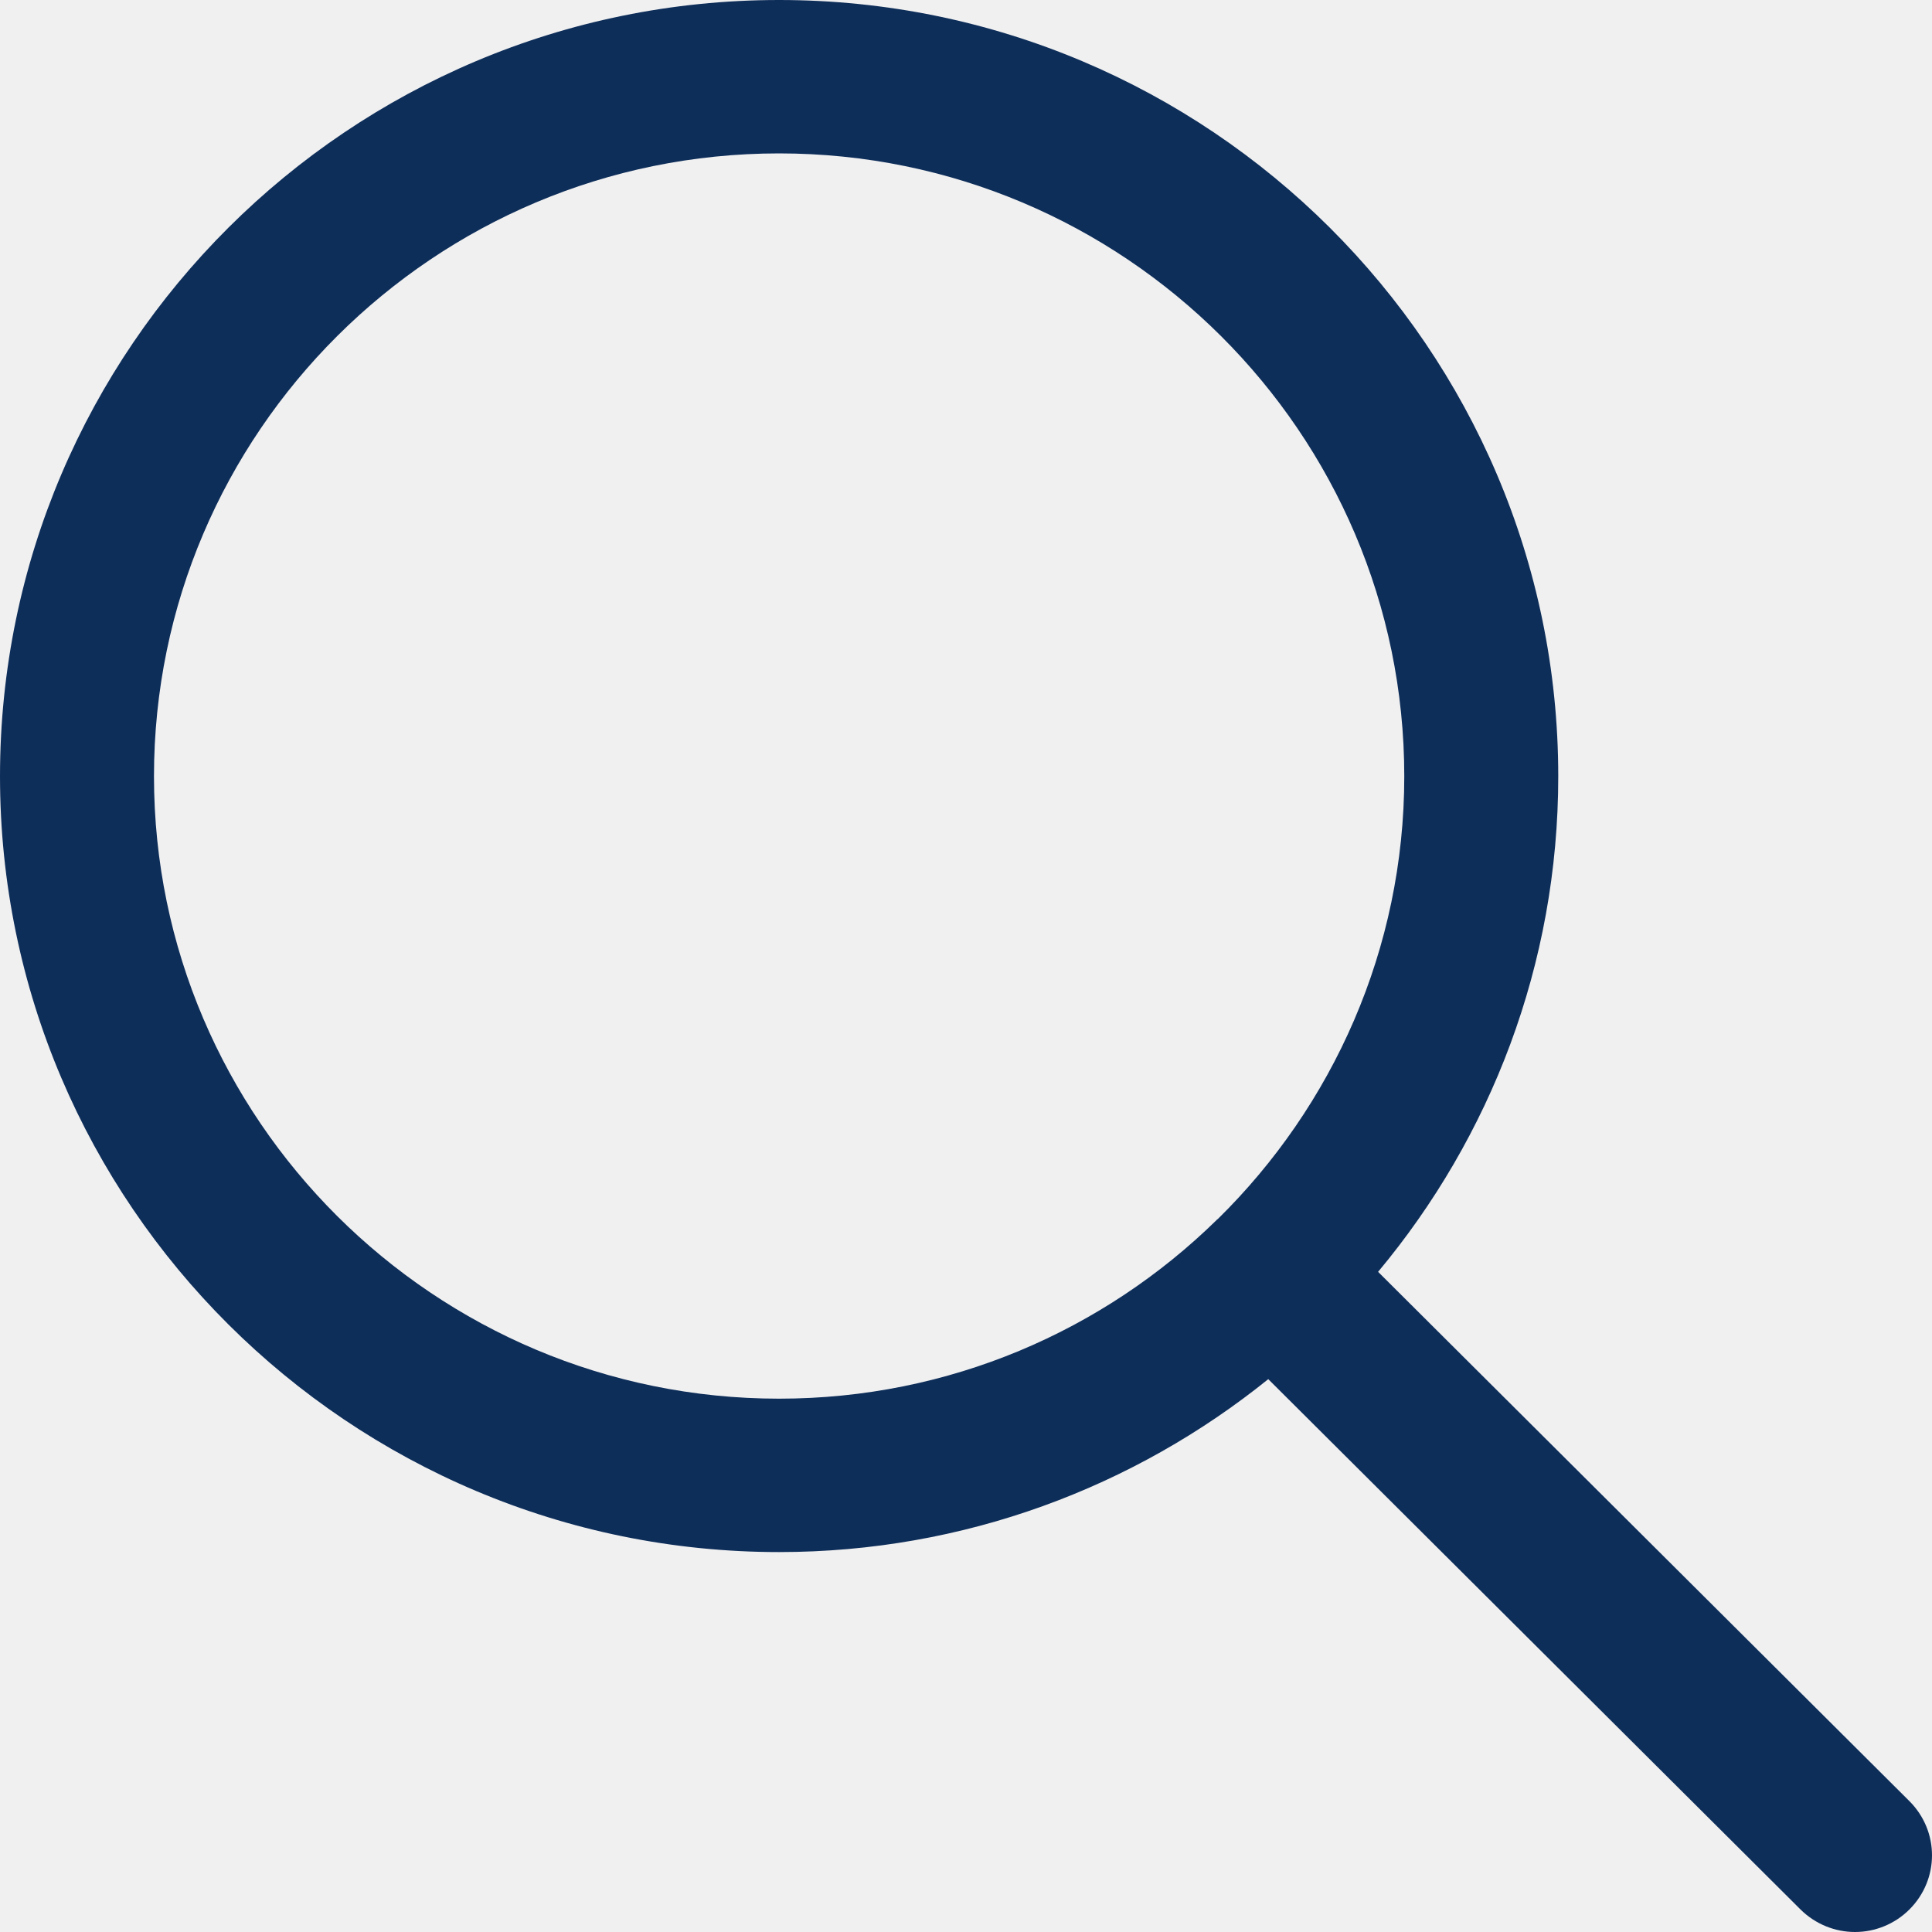
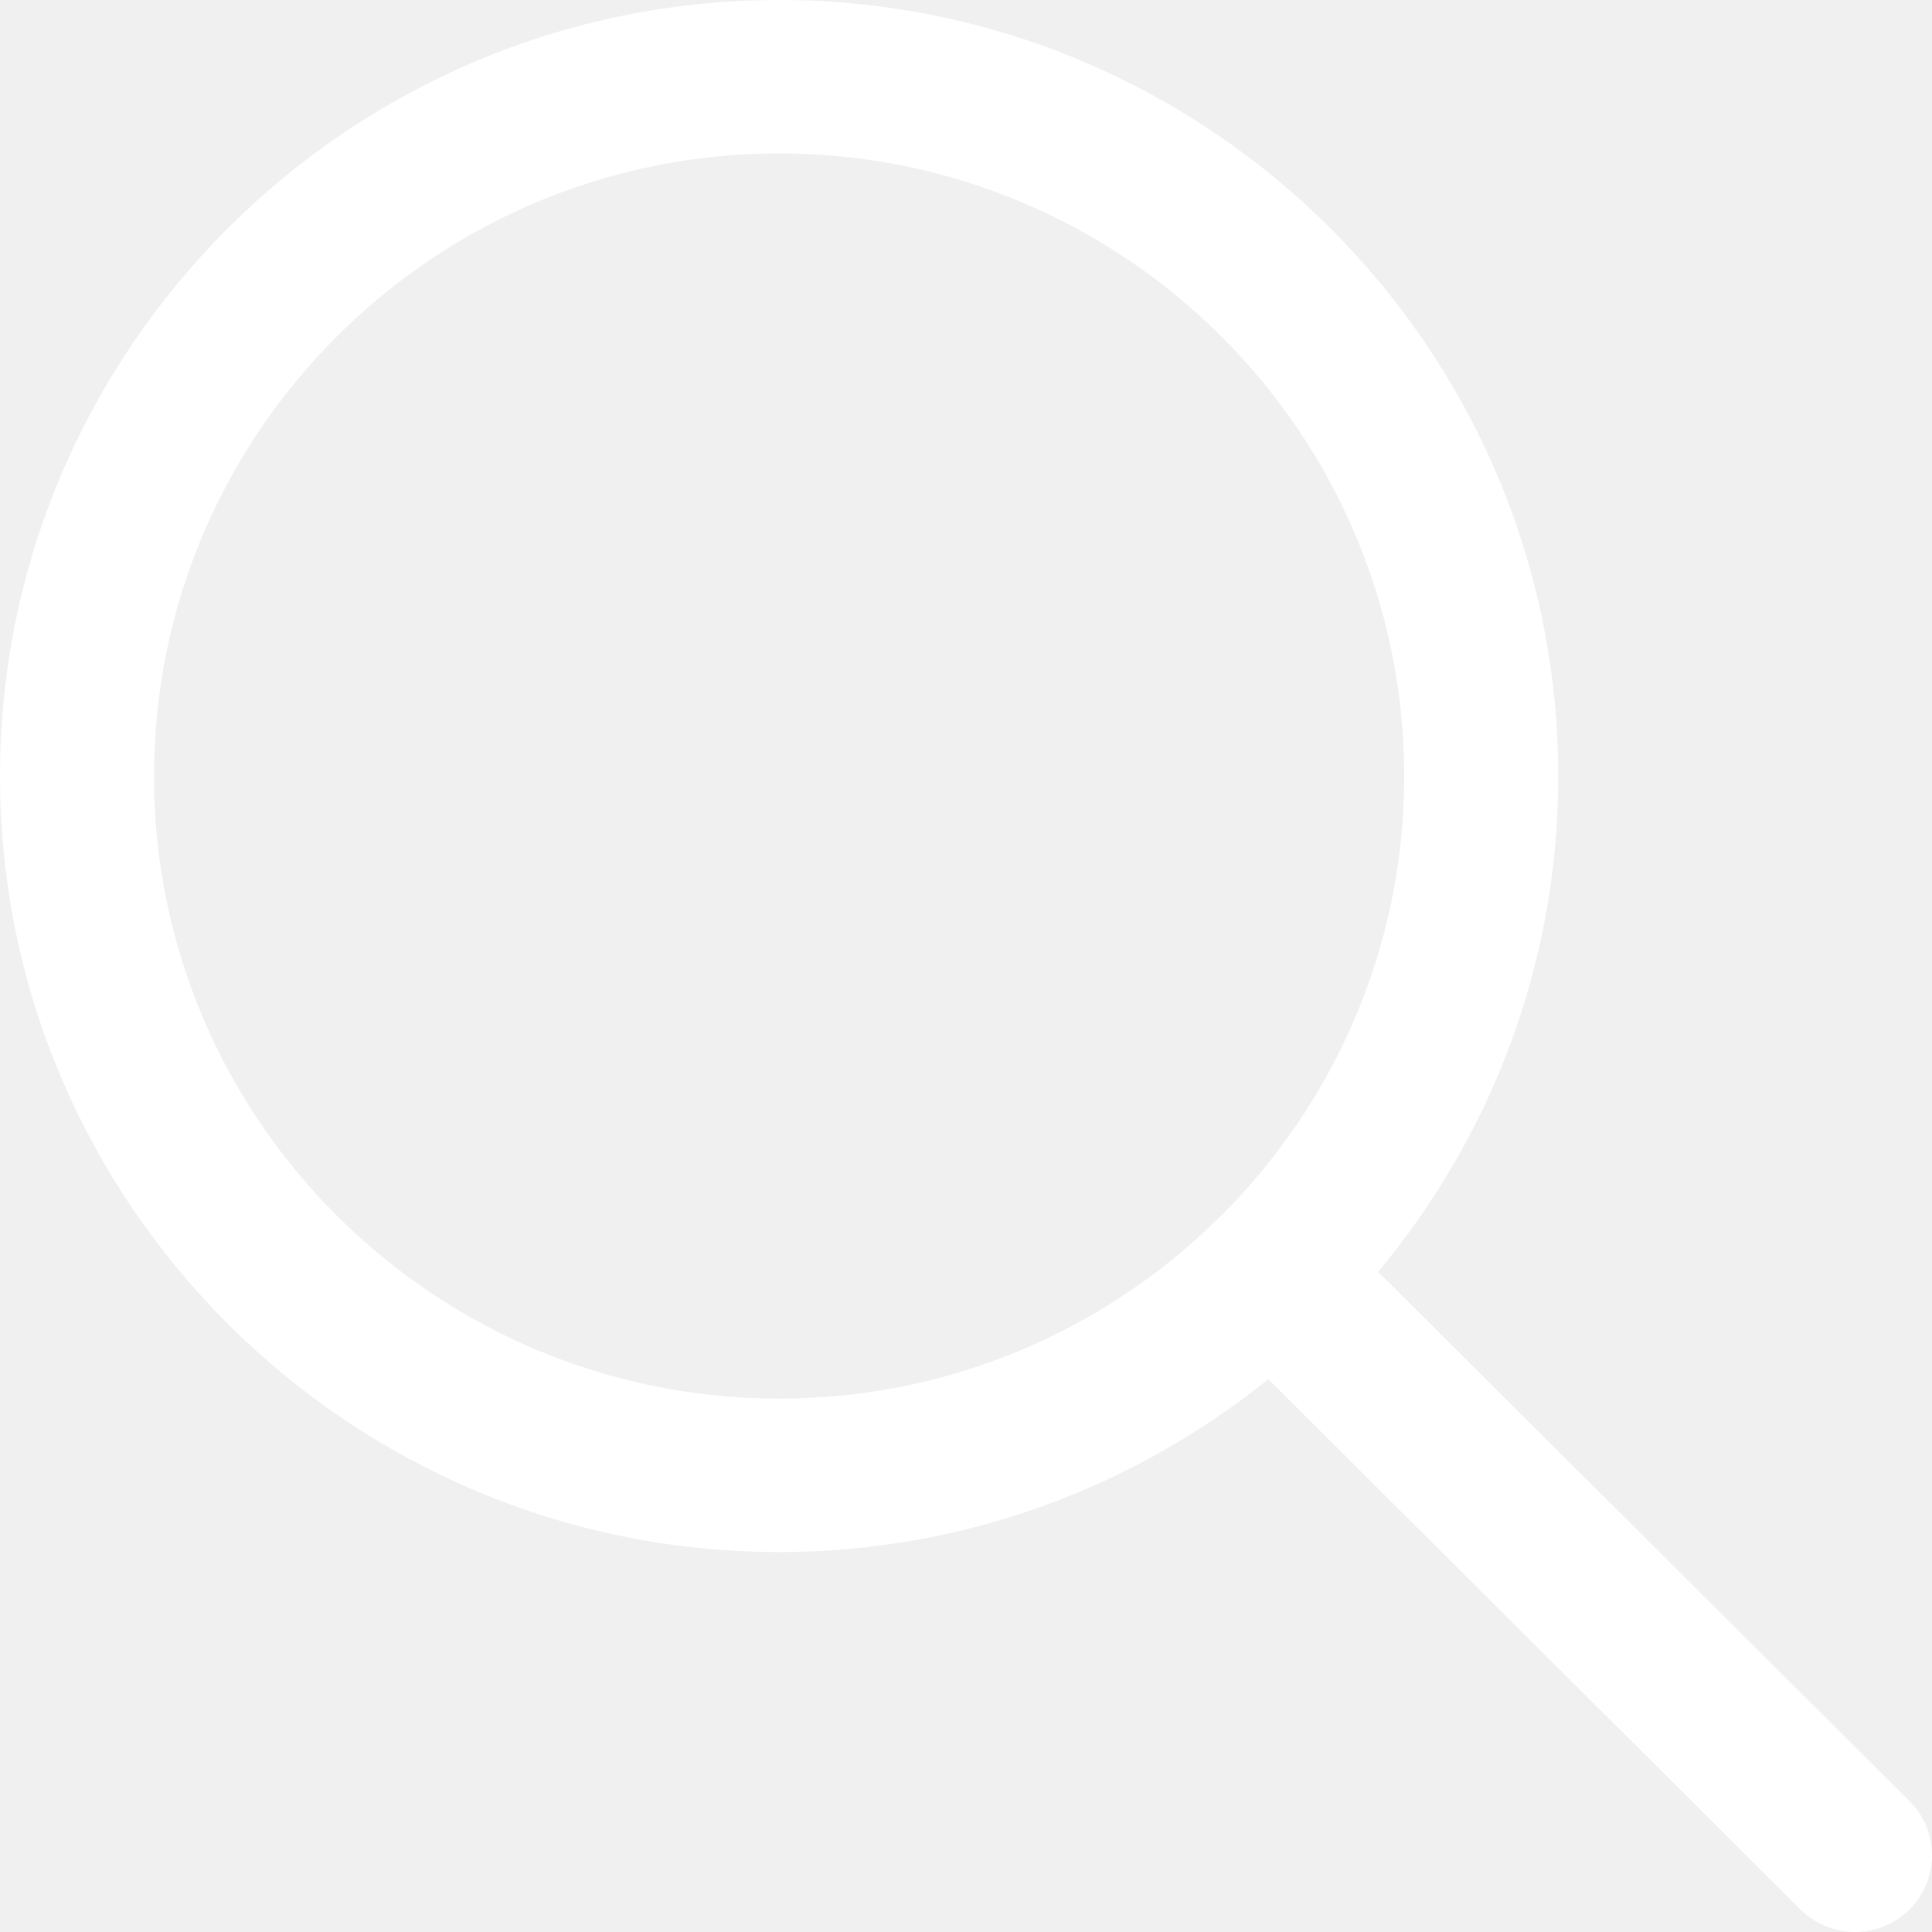
- <svg xmlns="http://www.w3.org/2000/svg" width="20px" height="20px" viewBox="0 0 20 20" version="1.1">
-   <g id="Design-5-Navigation" stroke="none" stroke-width="1" fill="none" fill-rule="evenodd">
-     <g id="Menu-Smartphone" transform="translate(-26, -91)" fill="#0E2E5A">
-       <path d="M37.935,105.479 C36.173,105.479 34.575,104.774 33.407,103.631 C33.405,103.631 33.405,103.626 33.403,103.626 C33.4,103.626 33.397,103.62 33.394,103.62 C32.204,102.451 31.463,100.825 31.463,99.036 C31.463,95.479 34.367,92.588 37.935,92.588 C41.503,92.588 44.406,95.479 44.406,99.036 C44.406,102.588 41.503,105.479 37.935,105.479 Z M37.935,91 C33.488,91 29.869,94.605 29.869,99.036 C29.869,100.984 30.571,102.773 31.734,104.166 L26.234,109.645 C25.922,109.957 25.922,110.455 26.234,110.767 C26.389,110.921 26.593,111 26.797,111 C27.001,111 27.205,110.921 27.361,110.767 L32.871,105.277 C34.257,106.394 36.018,107.067 37.935,107.067 C42.382,107.067 46,103.462 46,99.036 C46,94.605 42.382,91 37.935,91 L37.935,91 Z" id="6F" transform="translate(36, 101) scale(-1, 1) translate(-36, -101) " />
+ <svg xmlns="http://www.w3.org/2000/svg" width="27px" height="27px" viewBox="0 0 27 27" version="1.1">
+   <g id="Symbols" stroke="none" stroke-width="1" fill="none" fill-rule="evenodd">
+     <g id="Main/Header" transform="translate(-923, -62)" fill="#FFFFFF">
+       <path d="M939.112,81.546 C936.733,81.546 934.576,80.596 932.999,79.052 C932.997,79.052 932.996,79.045 932.994,79.045 C932.991,79.045 932.986,79.038 932.982,79.038 C931.375,77.458 930.376,75.264 930.376,72.849 C930.376,68.046 934.295,64.144 939.112,64.144 C943.928,64.144 947.848,68.046 947.848,72.849 C947.848,77.644 943.928,81.546 939.112,81.546 Z M939.112,62 C933.108,62 928.223,66.867 928.223,72.849 C928.223,75.479 929.171,77.894 930.741,79.774 L923.315,87.17 C922.895,87.592 922.895,88.264 923.315,88.686 C923.526,88.893 923.801,89 924.076,89 C924.352,89 924.627,88.893 924.837,88.686 L932.276,81.274 C934.146,82.782 936.524,83.69 939.112,83.69 C945.116,83.69 950,78.823 950,72.849 C950,66.867 945.116,62 939.112,62 L939.112,62 Z" id="6F" transform="translate(936.5, 75.5) scale(-1, 1) translate(-936.5, -75.5) " />
    </g>
  </g>
</svg>
